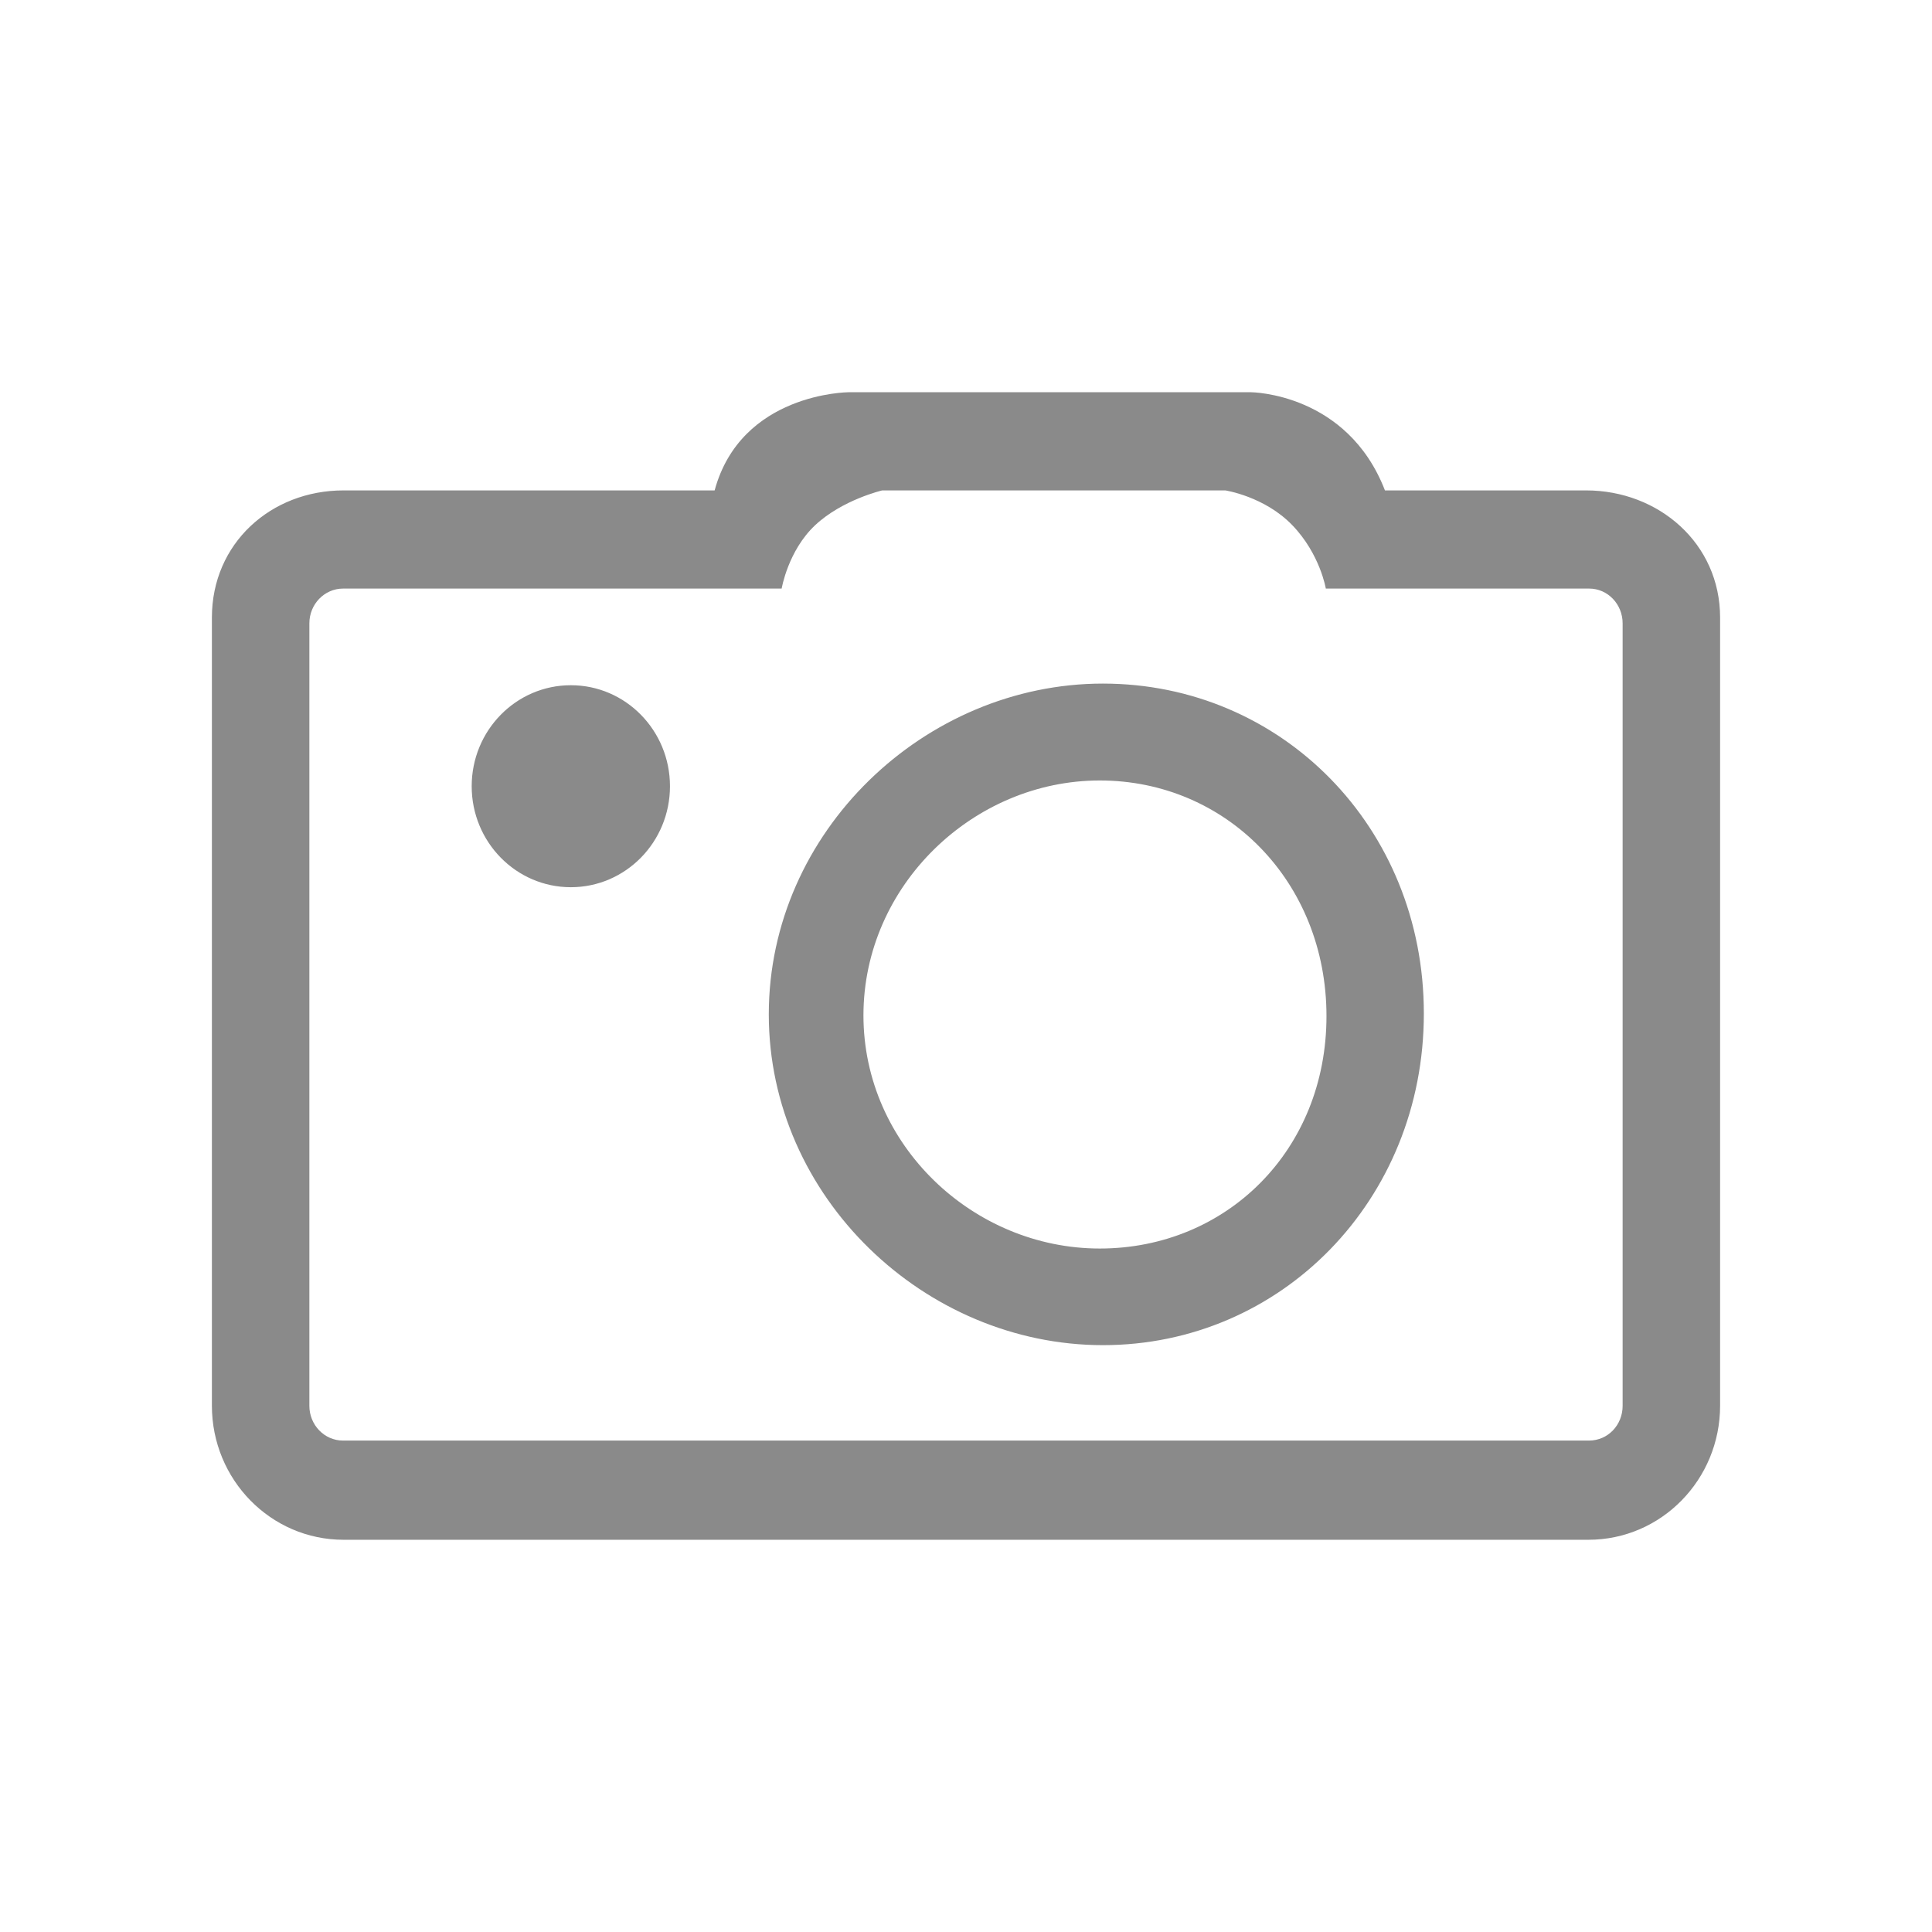
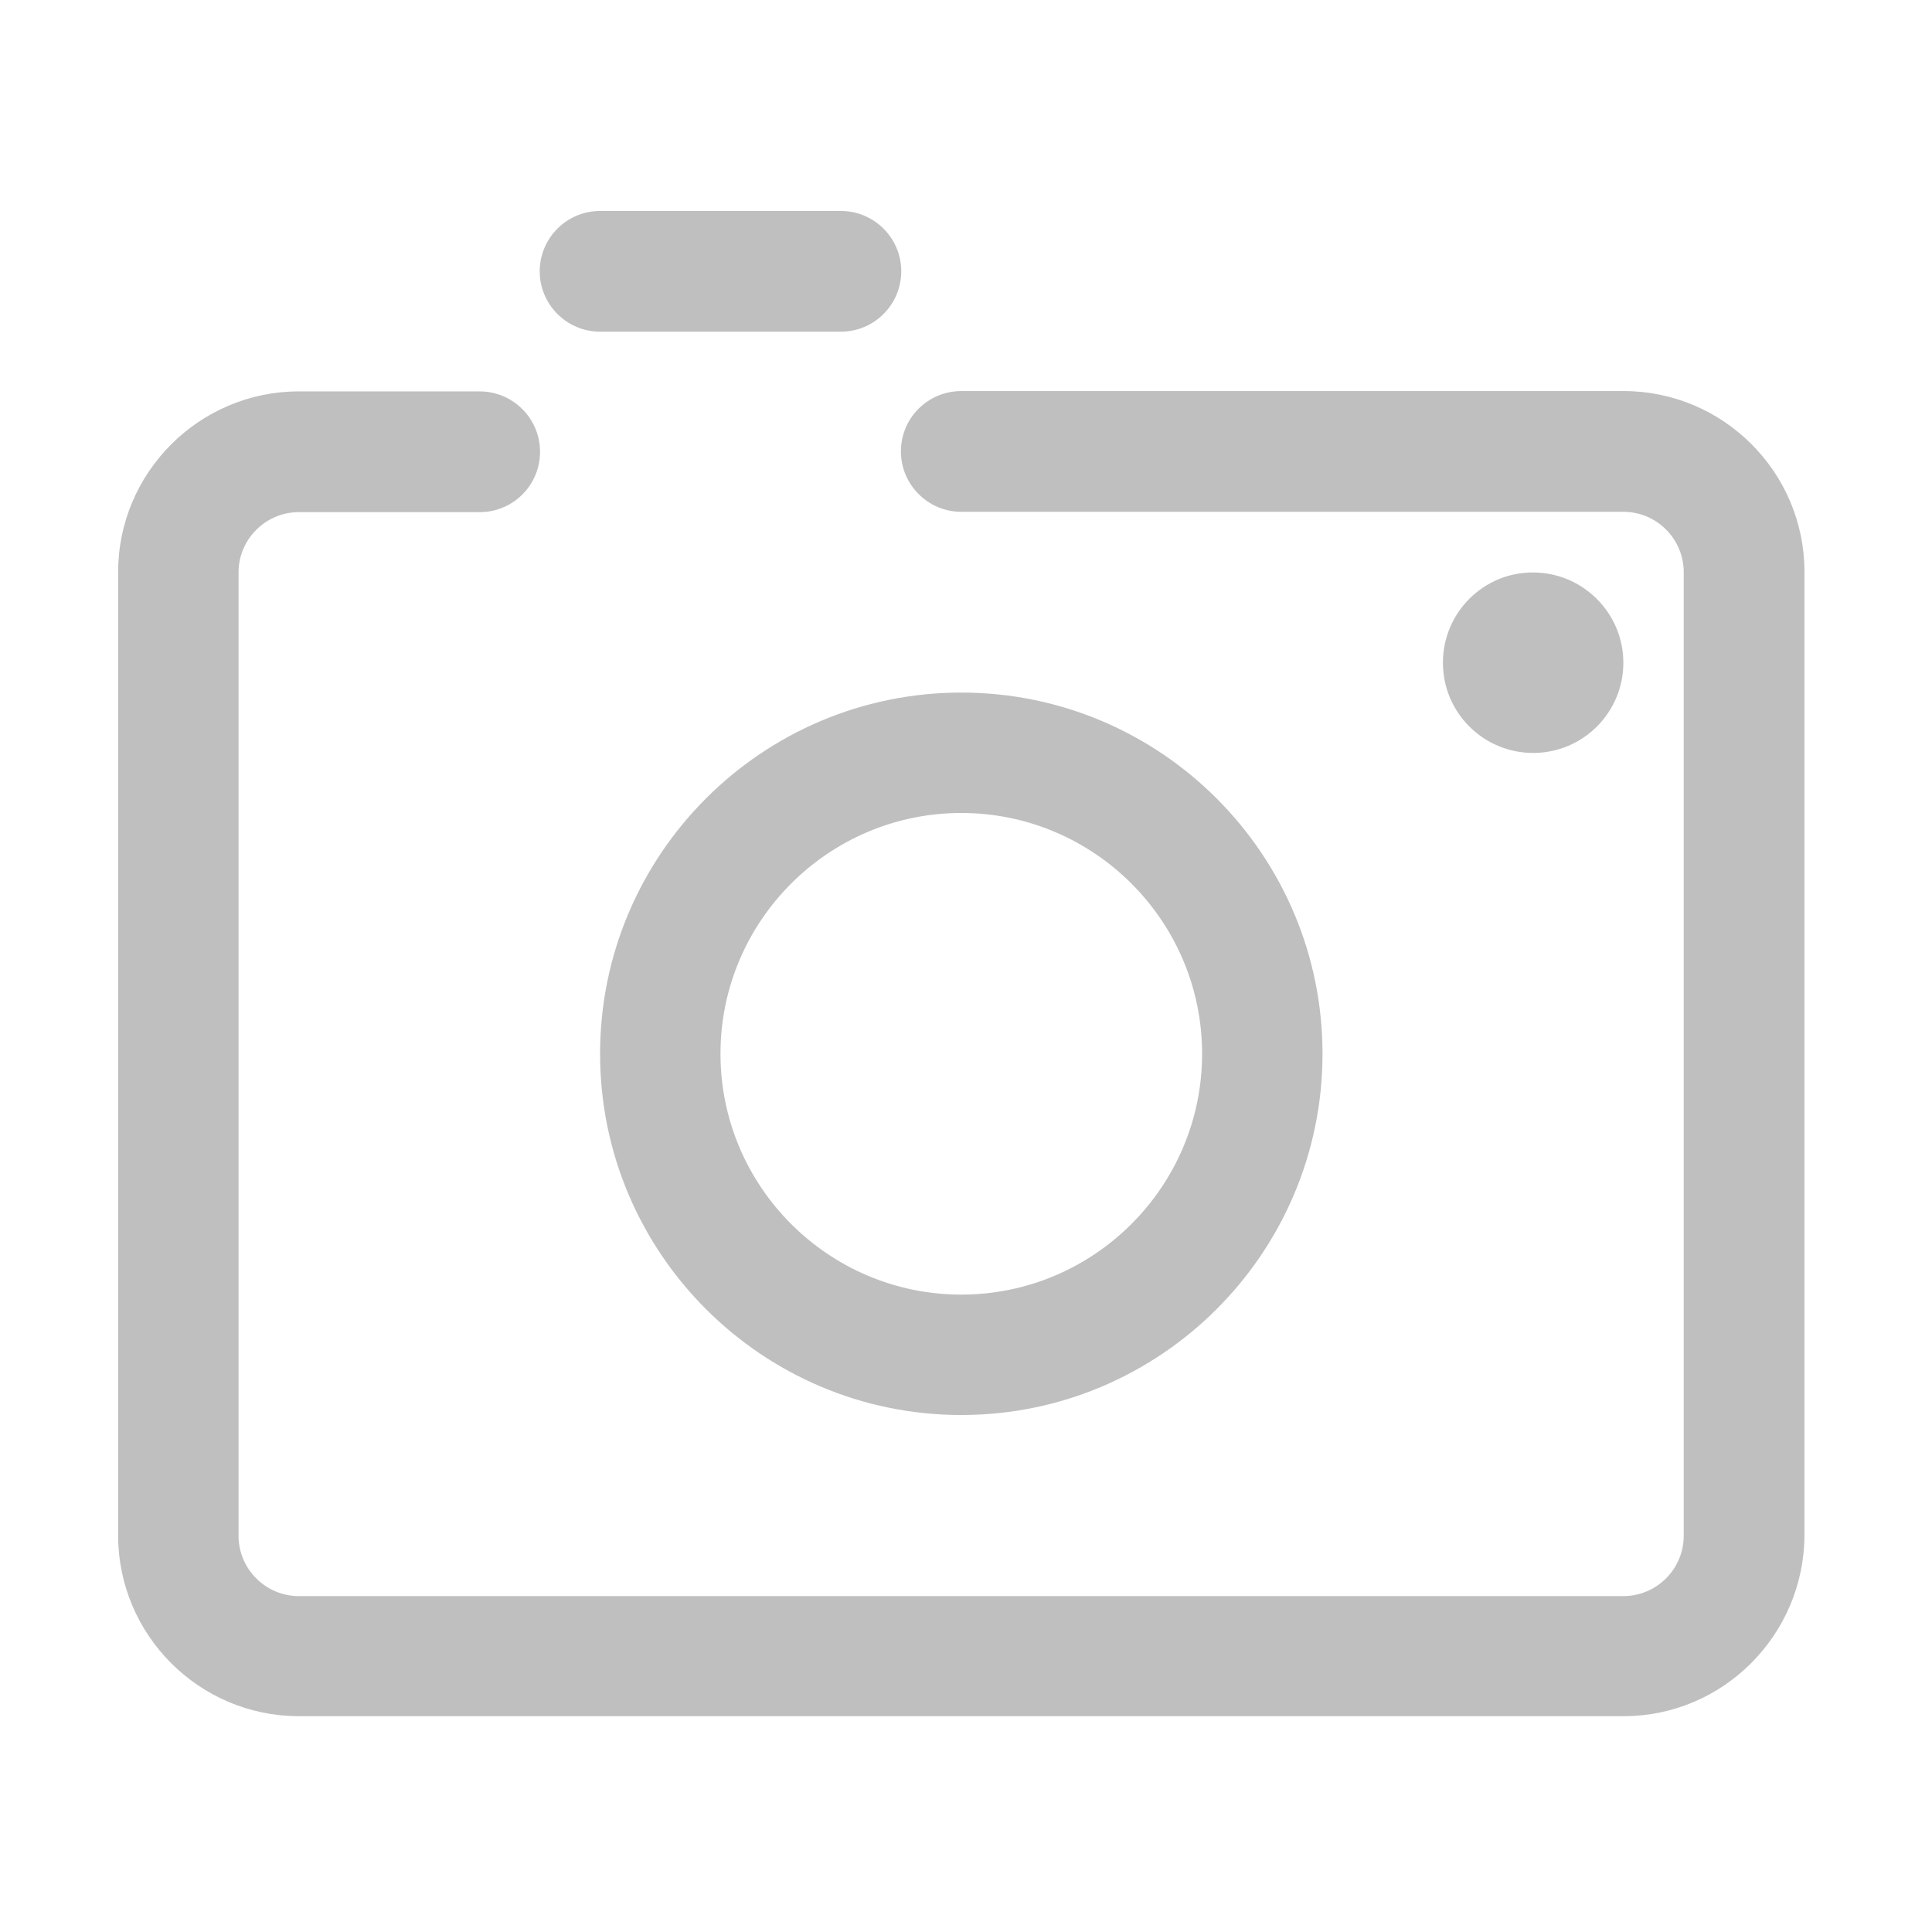
- <svg xmlns="http://www.w3.org/2000/svg" t="1768978432999" class="icon" viewBox="0 0 1024 1024" version="1.1" p-id="5940" width="200" height="200">
-   <path d="M734.05 259.923c-19.96-51.596-70.601-52.034-71.054-52.034L449.827 207.889c-0.542 0-57.039 0.438-71.056 52.034L182.084 259.923c-38.541 0-69.773 28.123-69.773 67.386l0 417.722c0 39.263 31.233 71.081 69.773 71.081l659.828 0c38.542 0 69.777-31.817 69.777-71.081L911.689 327.309c0-39.263-32.516-67.386-71.057-67.386L734.05 259.923 734.05 259.923 734.05 259.923 734.05 259.923zM163.973 330.4c0-10.185 7.994-18.443 17.885-18.443l232.44 0c0 0 3.36-20.108 17.764-33.603 14.406-13.495 35.529-18.431 35.529-18.431l181.827 0c0 0 20.78 3.131 35.527 18.431 14.747 15.301 17.764 33.603 17.764 33.603l139.608 0c9.782 0 17.711 8.248 17.711 18.443l0 414.69c0 10.187-7.778 18.443-17.824 18.443L181.795 763.533c-9.843 0-17.823-8.248-17.823-18.443L163.973 330.4 163.973 330.4zM584.603 712.957c-94.46 0-177.127-78.503-177.127-175.321 0-96.836 82.666-175.321 177.127-175.321 94.441 0 170.066 75.941 170.066 174.863C754.669 636.083 679.043 712.957 584.603 712.957L584.603 712.957zM582.905 413.667c-67.079 0-125.261 55.743-125.261 124.51s58.182 123.568 125.261 123.568c67.075 0 120.156-52.029 120.156-123.188S649.98 413.667 582.905 413.667L582.905 413.667zM302.566 470.241c-29.036 0-52.559-23.963-52.559-53.517 0-29.582 23.523-53.542 52.559-53.542 29.011 0 52.533 23.961 52.533 53.542C355.1 446.279 331.577 470.241 302.566 470.241L302.566 470.241z" p-id="5941" fill="#8a8a8a" />
+ <svg xmlns="http://www.w3.org/2000/svg" t="1768979120302" class="icon" viewBox="0 0 1024 1024" version="1.1" p-id="6743" width="200" height="200">
+   <path d="M509.506 749.982c-105.617 0-191.452-85.835-191.452-191.452s85.835-191.452 191.452-191.452 191.452 85.835 191.452 191.452S615.122 749.982 509.506 749.982zM509.506 430.895c-70.354 0-127.634 57.281-127.634 127.634s57.281 127.634 127.634 127.634 127.634-57.281 127.634-127.634S579.86 430.895 509.506 430.895z" fill="#bfbfbf" p-id="6744" />
+   <path d="M860.587 909.611 158.425 909.611c-52.808 0-95.812-43.004-95.812-95.812L62.613 303.261c0-52.808 43.004-95.812 95.812-95.812l95.812 0c17.545 0 31.995 14.277 31.995 31.995 0 17.717-14.277 31.995-31.995 31.995L158.425 271.438c-17.545 0-31.995 14.277-31.995 31.995l0 510.538c0 17.545 14.277 31.995 31.995 31.995l701.99 0c17.545 0 31.995-14.277 31.995-31.995L892.409 303.261c0-17.545-14.277-31.995-31.995-31.995l-350.909 0c-17.545 0-31.995-14.277-31.995-31.995 0-17.717 14.277-31.995 31.995-31.995l351.081 0c52.808 0 95.812 43.004 95.812 95.812L956.398 813.627C956.226 866.607 913.223 909.611 860.587 909.611z" fill="#bfbfbf" p-id="6745" />
+   <path d="M764.775 351.253c0 26.49 21.502 47.82 47.82 47.82 26.49 0 47.82-21.502 47.82-47.82s-21.502-47.82-47.82-47.82C786.276 303.261 764.775 324.763 764.775 351.253z" fill="#bfbfbf" p-id="6746" />
+   <path d="M477.683 143.804c0 17.545-14.277 31.995-31.995 31.995l-127.634 0c-17.545 0-31.995-14.277-31.995-31.995l0 0c0-17.545 14.277-31.995 31.995-31.995l127.634 0C463.234 111.809 477.683 126.086 477.683 143.804L477.683 143.804z" fill="#bfbfbf" p-id="6747" />
</svg>
